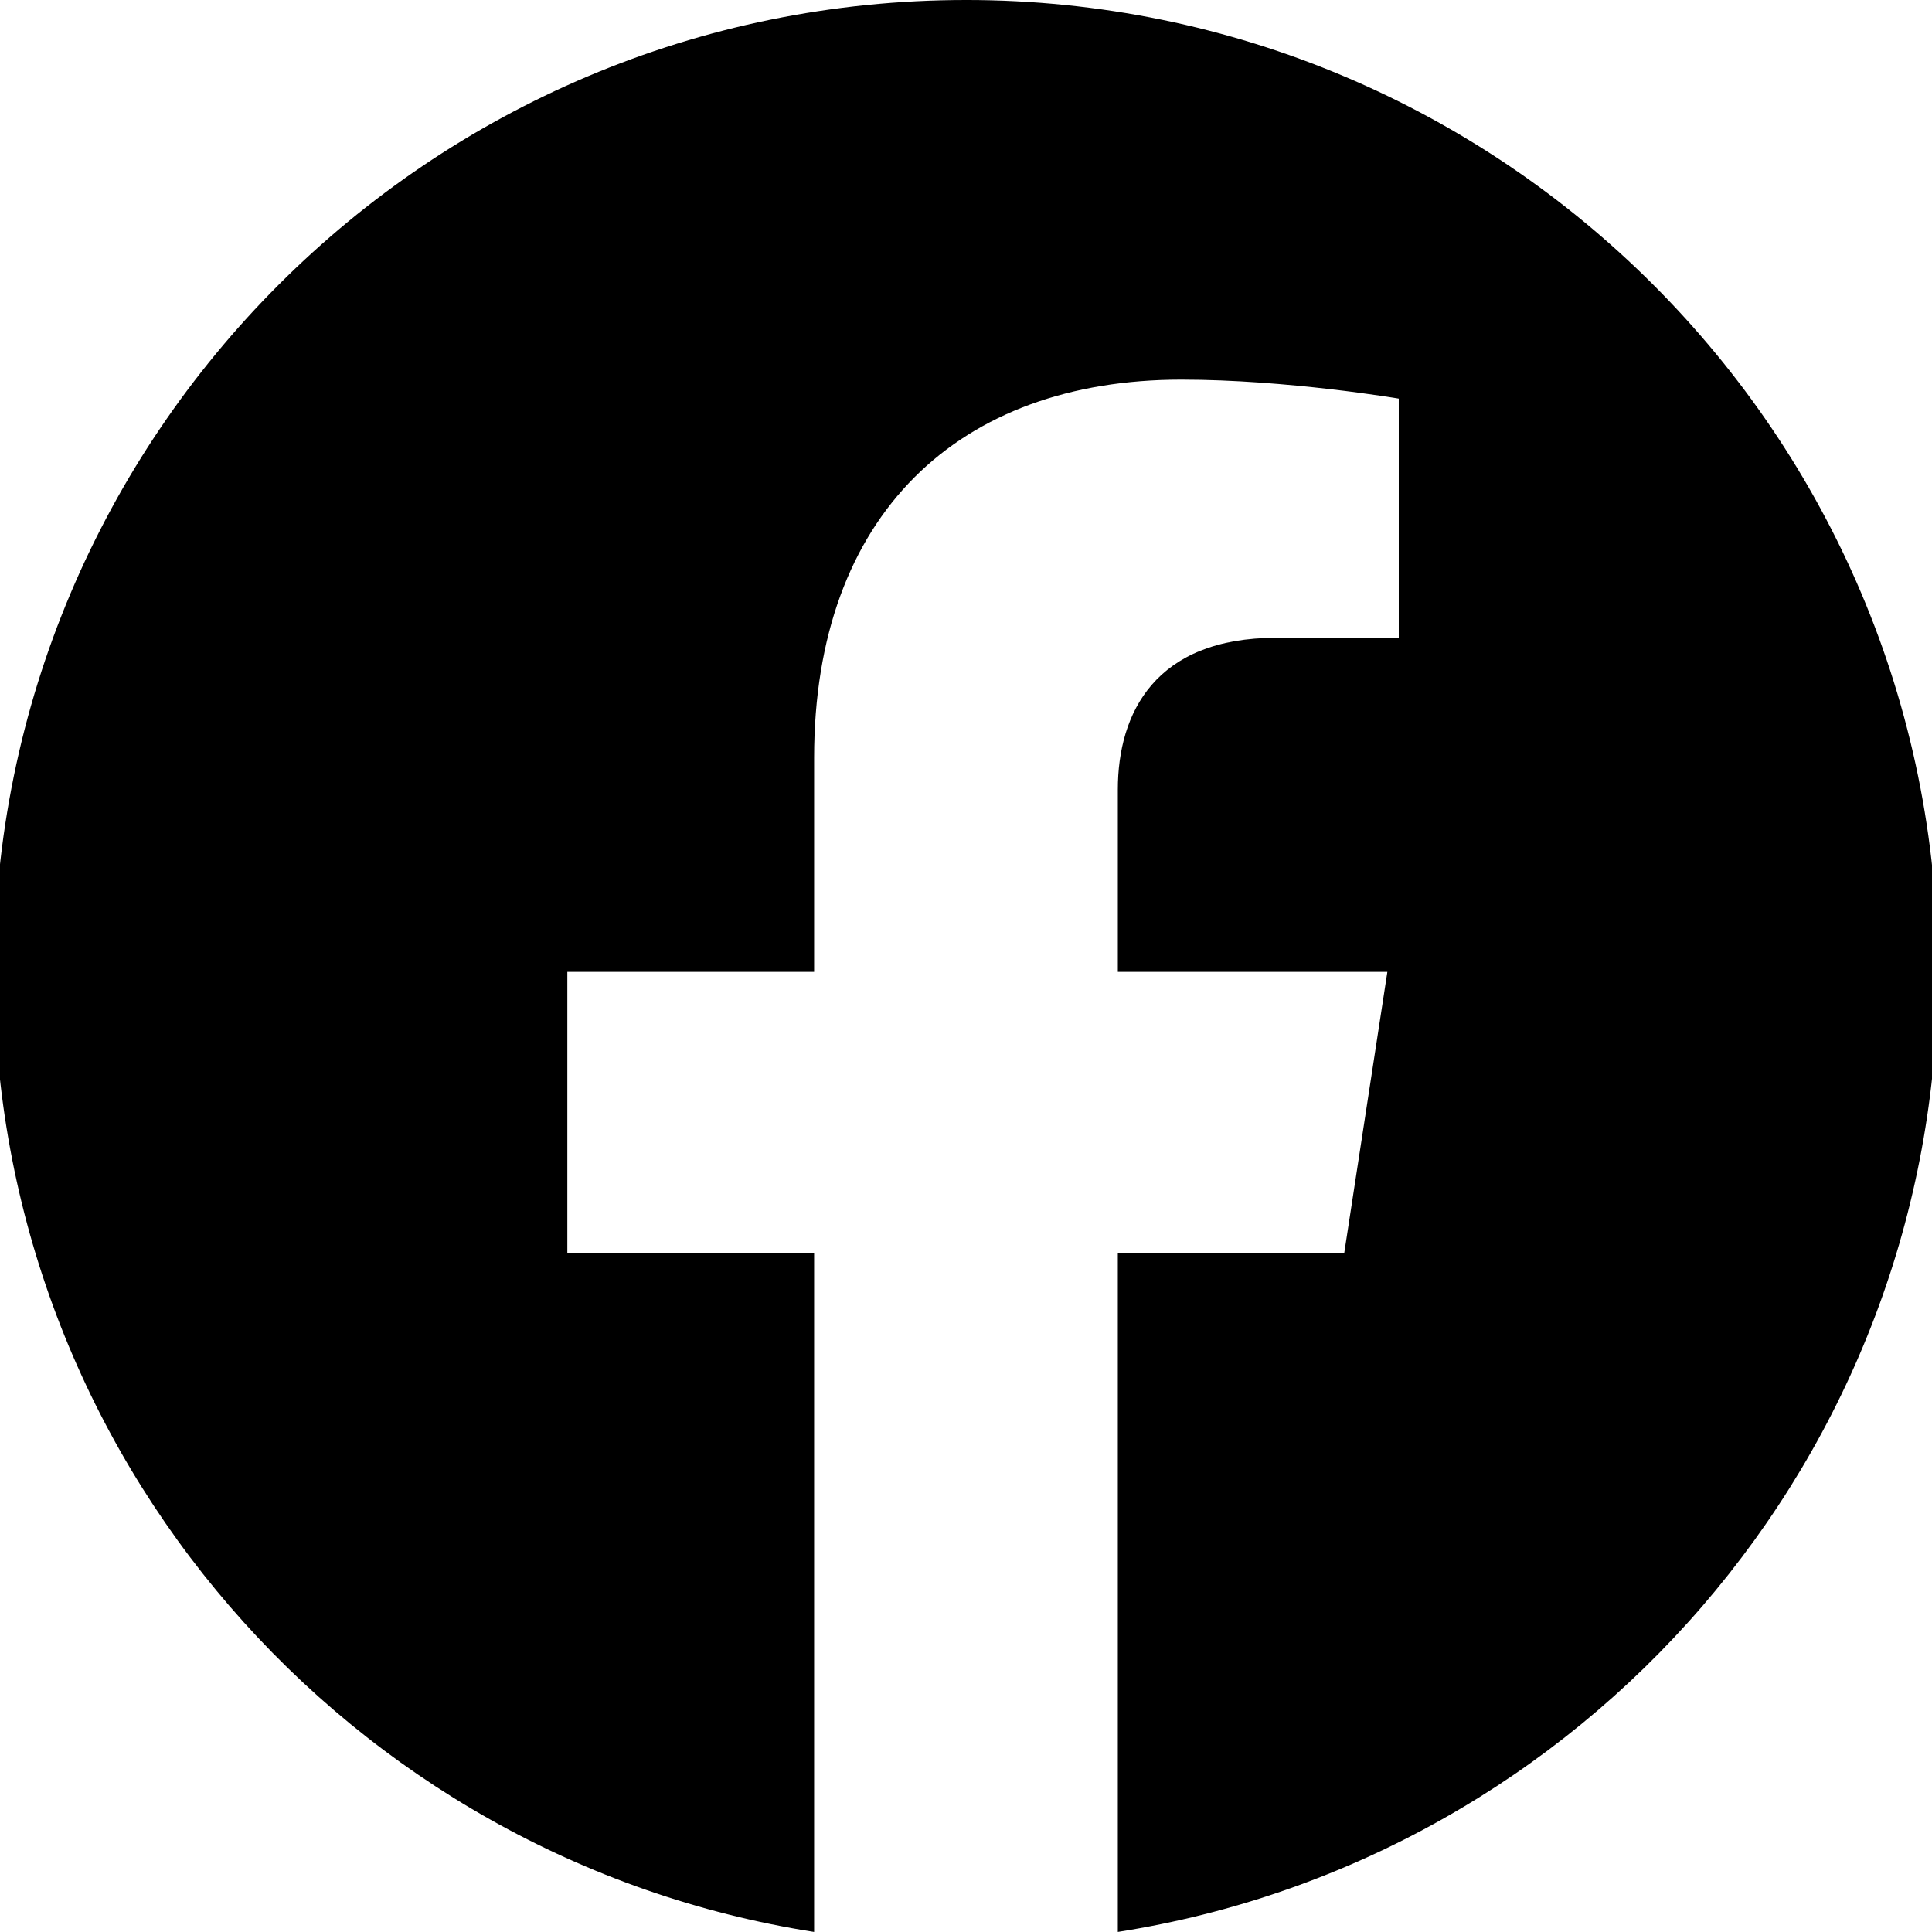
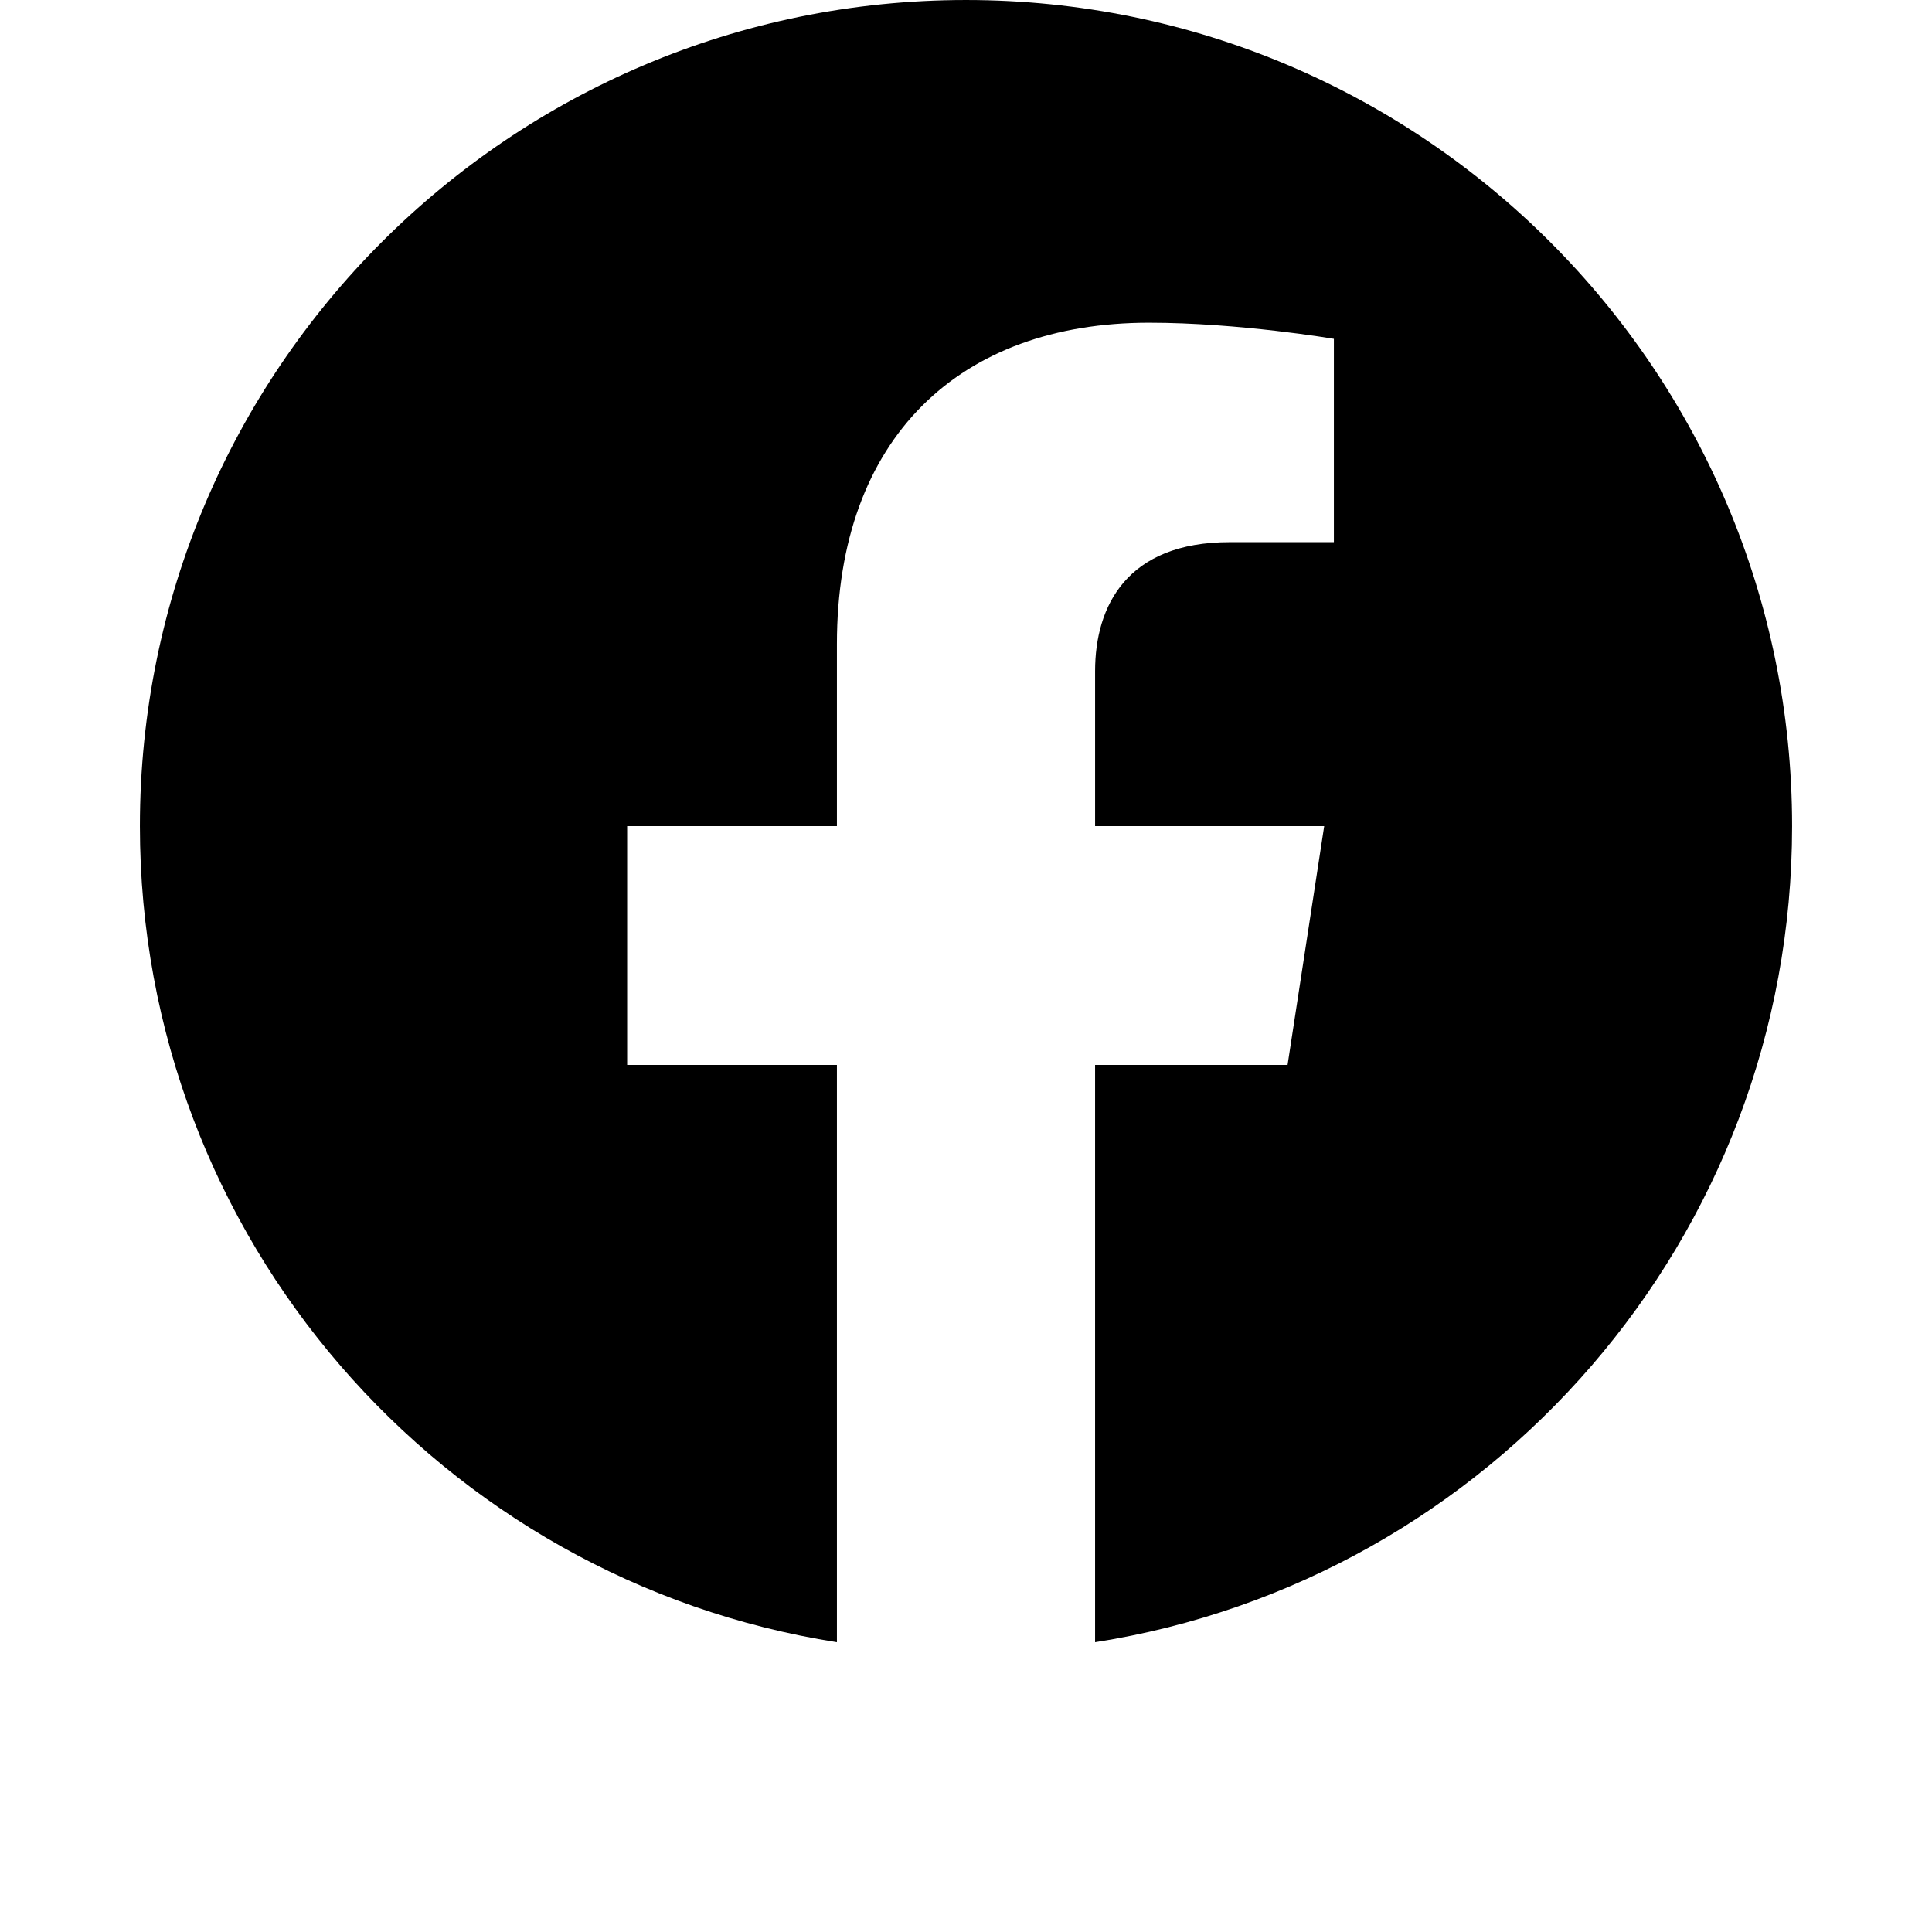
- <svg xmlns="http://www.w3.org/2000/svg" width="211.67mm" height="211.67mm" version="1.1" viewBox="0 0 211.67 211.67">
-   <g transform="translate(13.712 -75.83)">
-     <g transform="matrix(.26458 0 0 .26458 -40.168 22.914)">
-       <path d="m500 200c-222.27 0-402.45 180.18-402.45 402.45 0 200.87 147.17 367.36 339.56 397.55v-281.22h-102.19v-116.33h102.19v-88.664c0-100.86 60.082-156.58 152.01-156.58 44.033 0 90.088 7.859 90.088 7.859v99.039h-50.747c-49.994 0-65.584 31.02-65.584 62.848v75.494h111.61l-17.844 116.33h-93.771v281.22c192.4-30.189 339.56-196.68 339.56-397.55 0-222.26-180.18-402.45-402.44-402.45z" />
-     </g>
-   </g>
+ <svg xmlns="http://www.w3.org/2000/svg" width="800" height="800" version="1.1" viewBox="0 0 800 800">
+   <path d="m400.01 0.003c-188.93 0-342.08 153.15-342.08 342.08 0 170.74 125.09 312.25 288.62 337.92v-239.04h-86.861v-98.88h86.861v-75.364c0-85.731 51.069-133.09 129.21-133.09 37.428 0 76.574 6.68 76.574 6.68v84.183h-43.135c-42.495 0-55.746 26.367-55.746 53.421v64.17h94.868l-15.167 98.88h-79.705v239.04c163.54-25.661 288.62-167.18 288.62-337.92 0-188.92-153.15-342.08-342.07-342.08z" stroke-width=".85" />
</svg>
